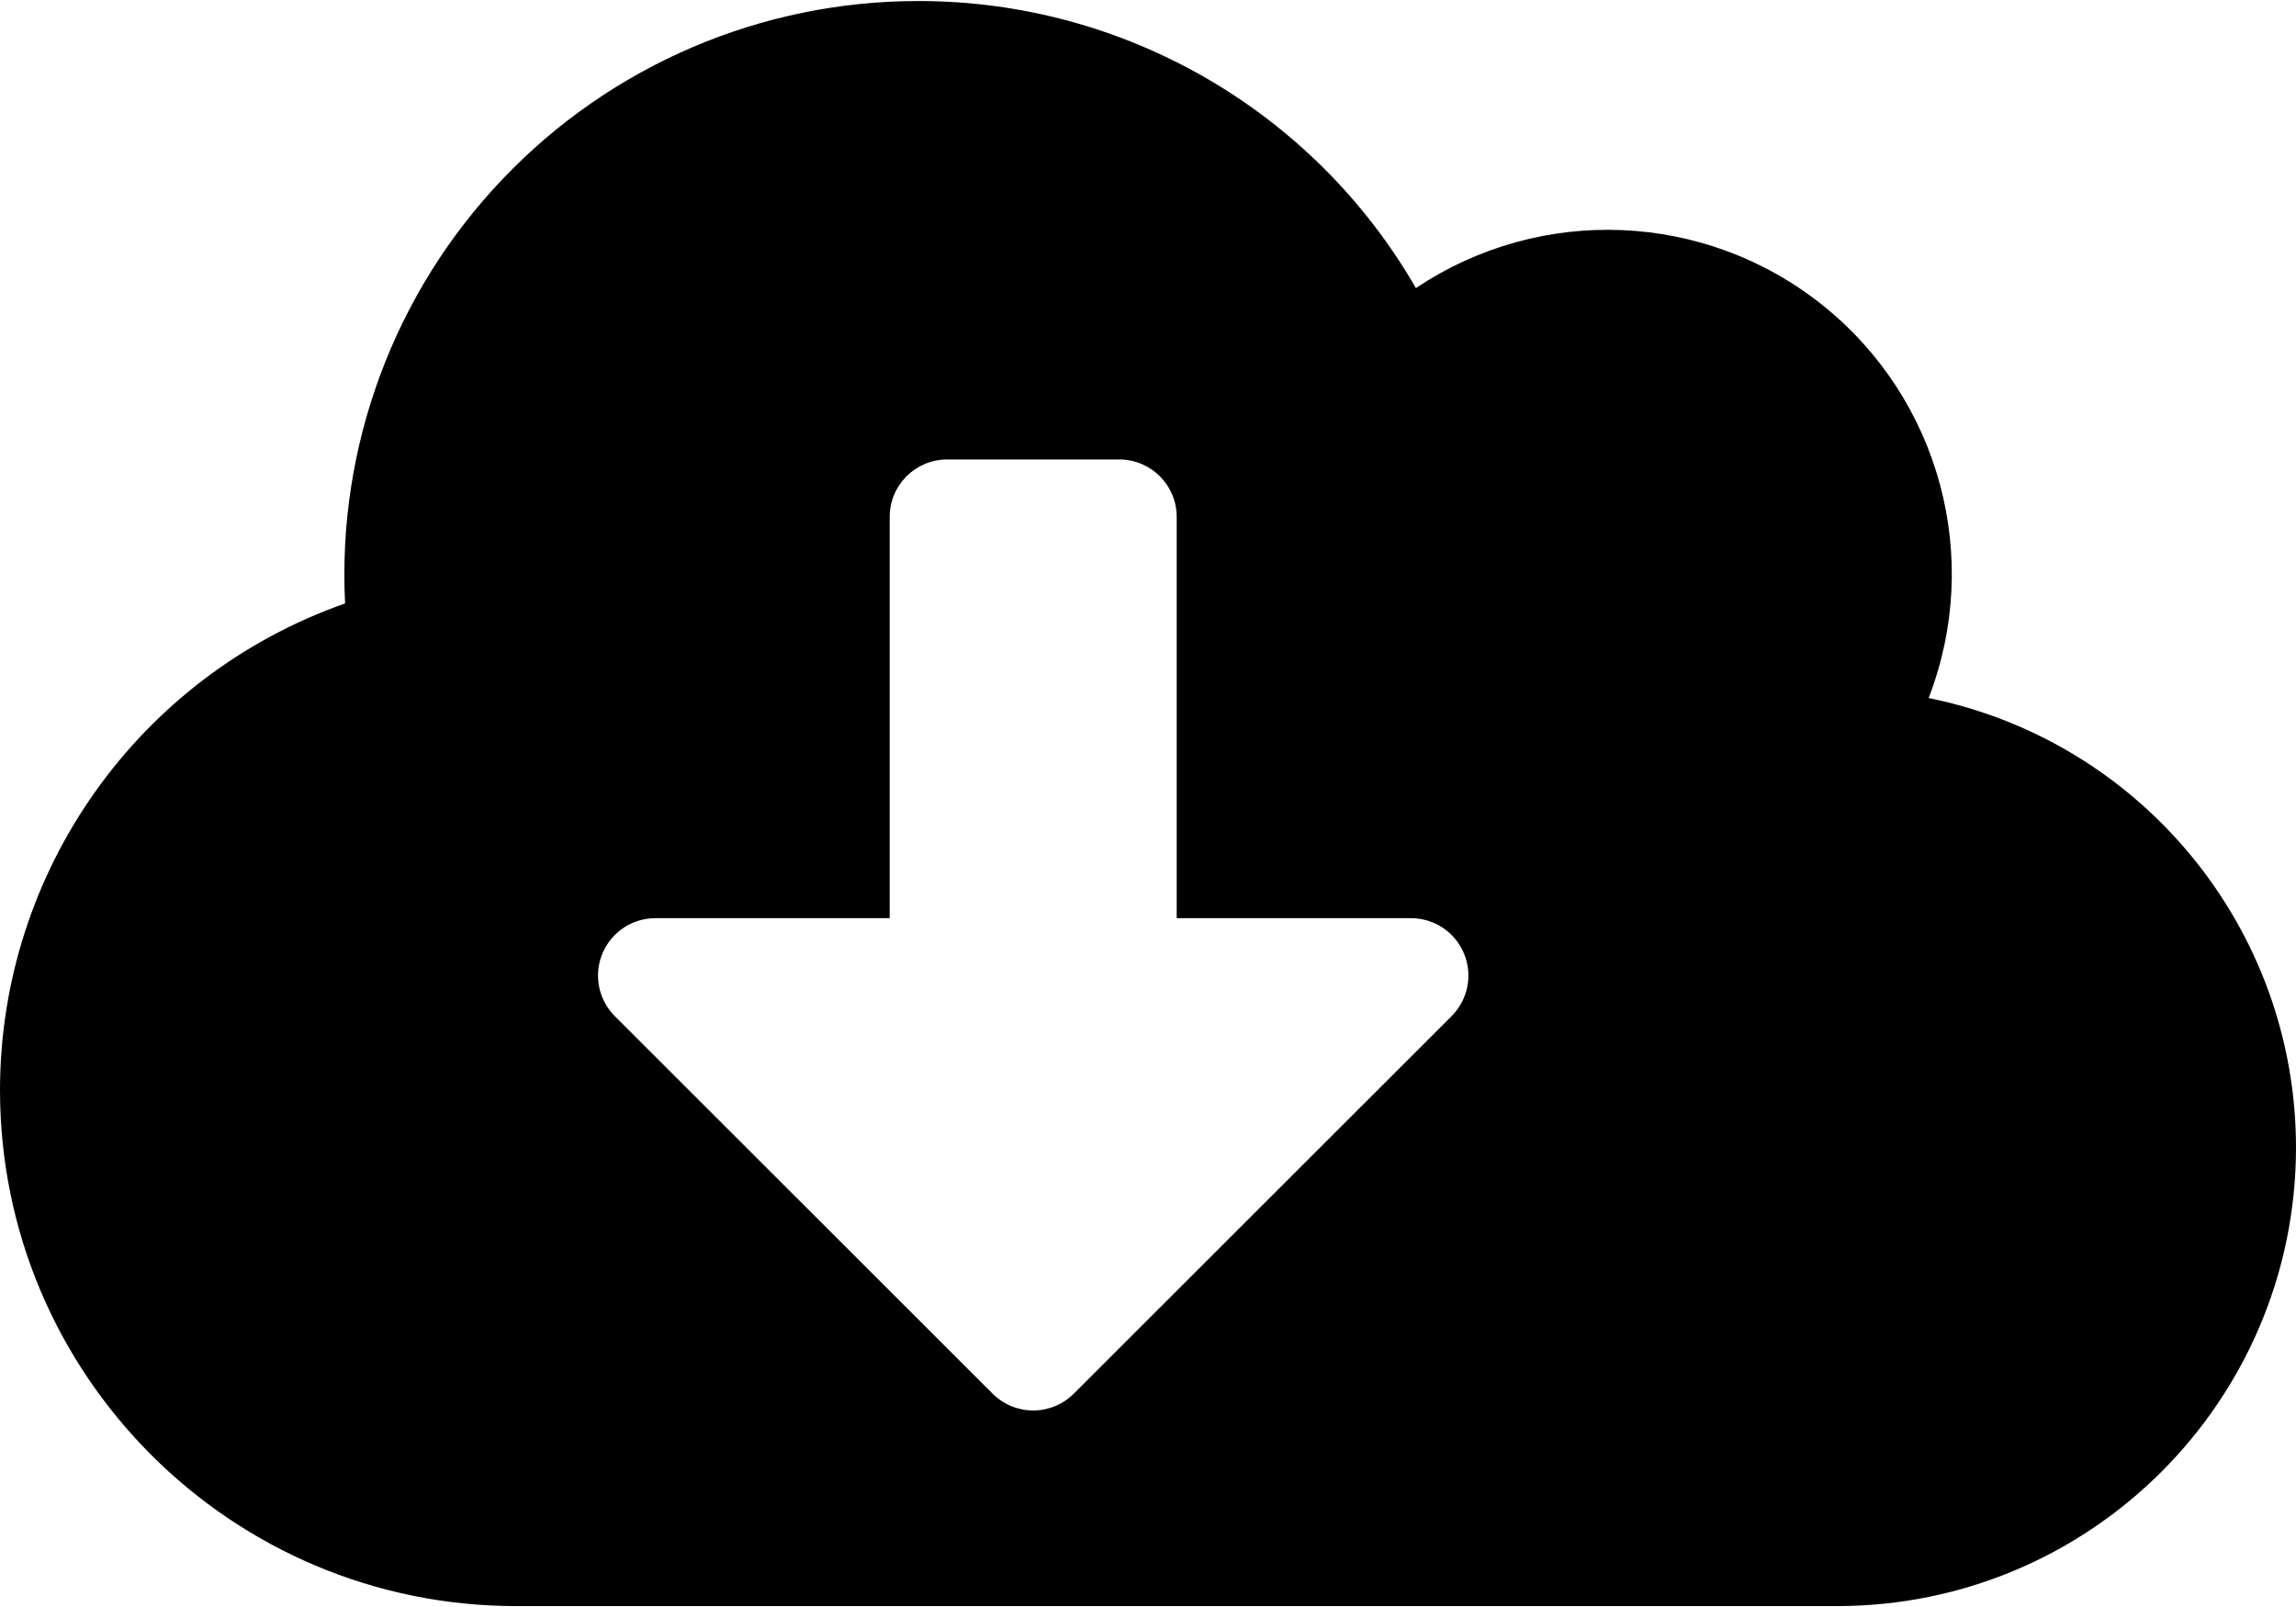
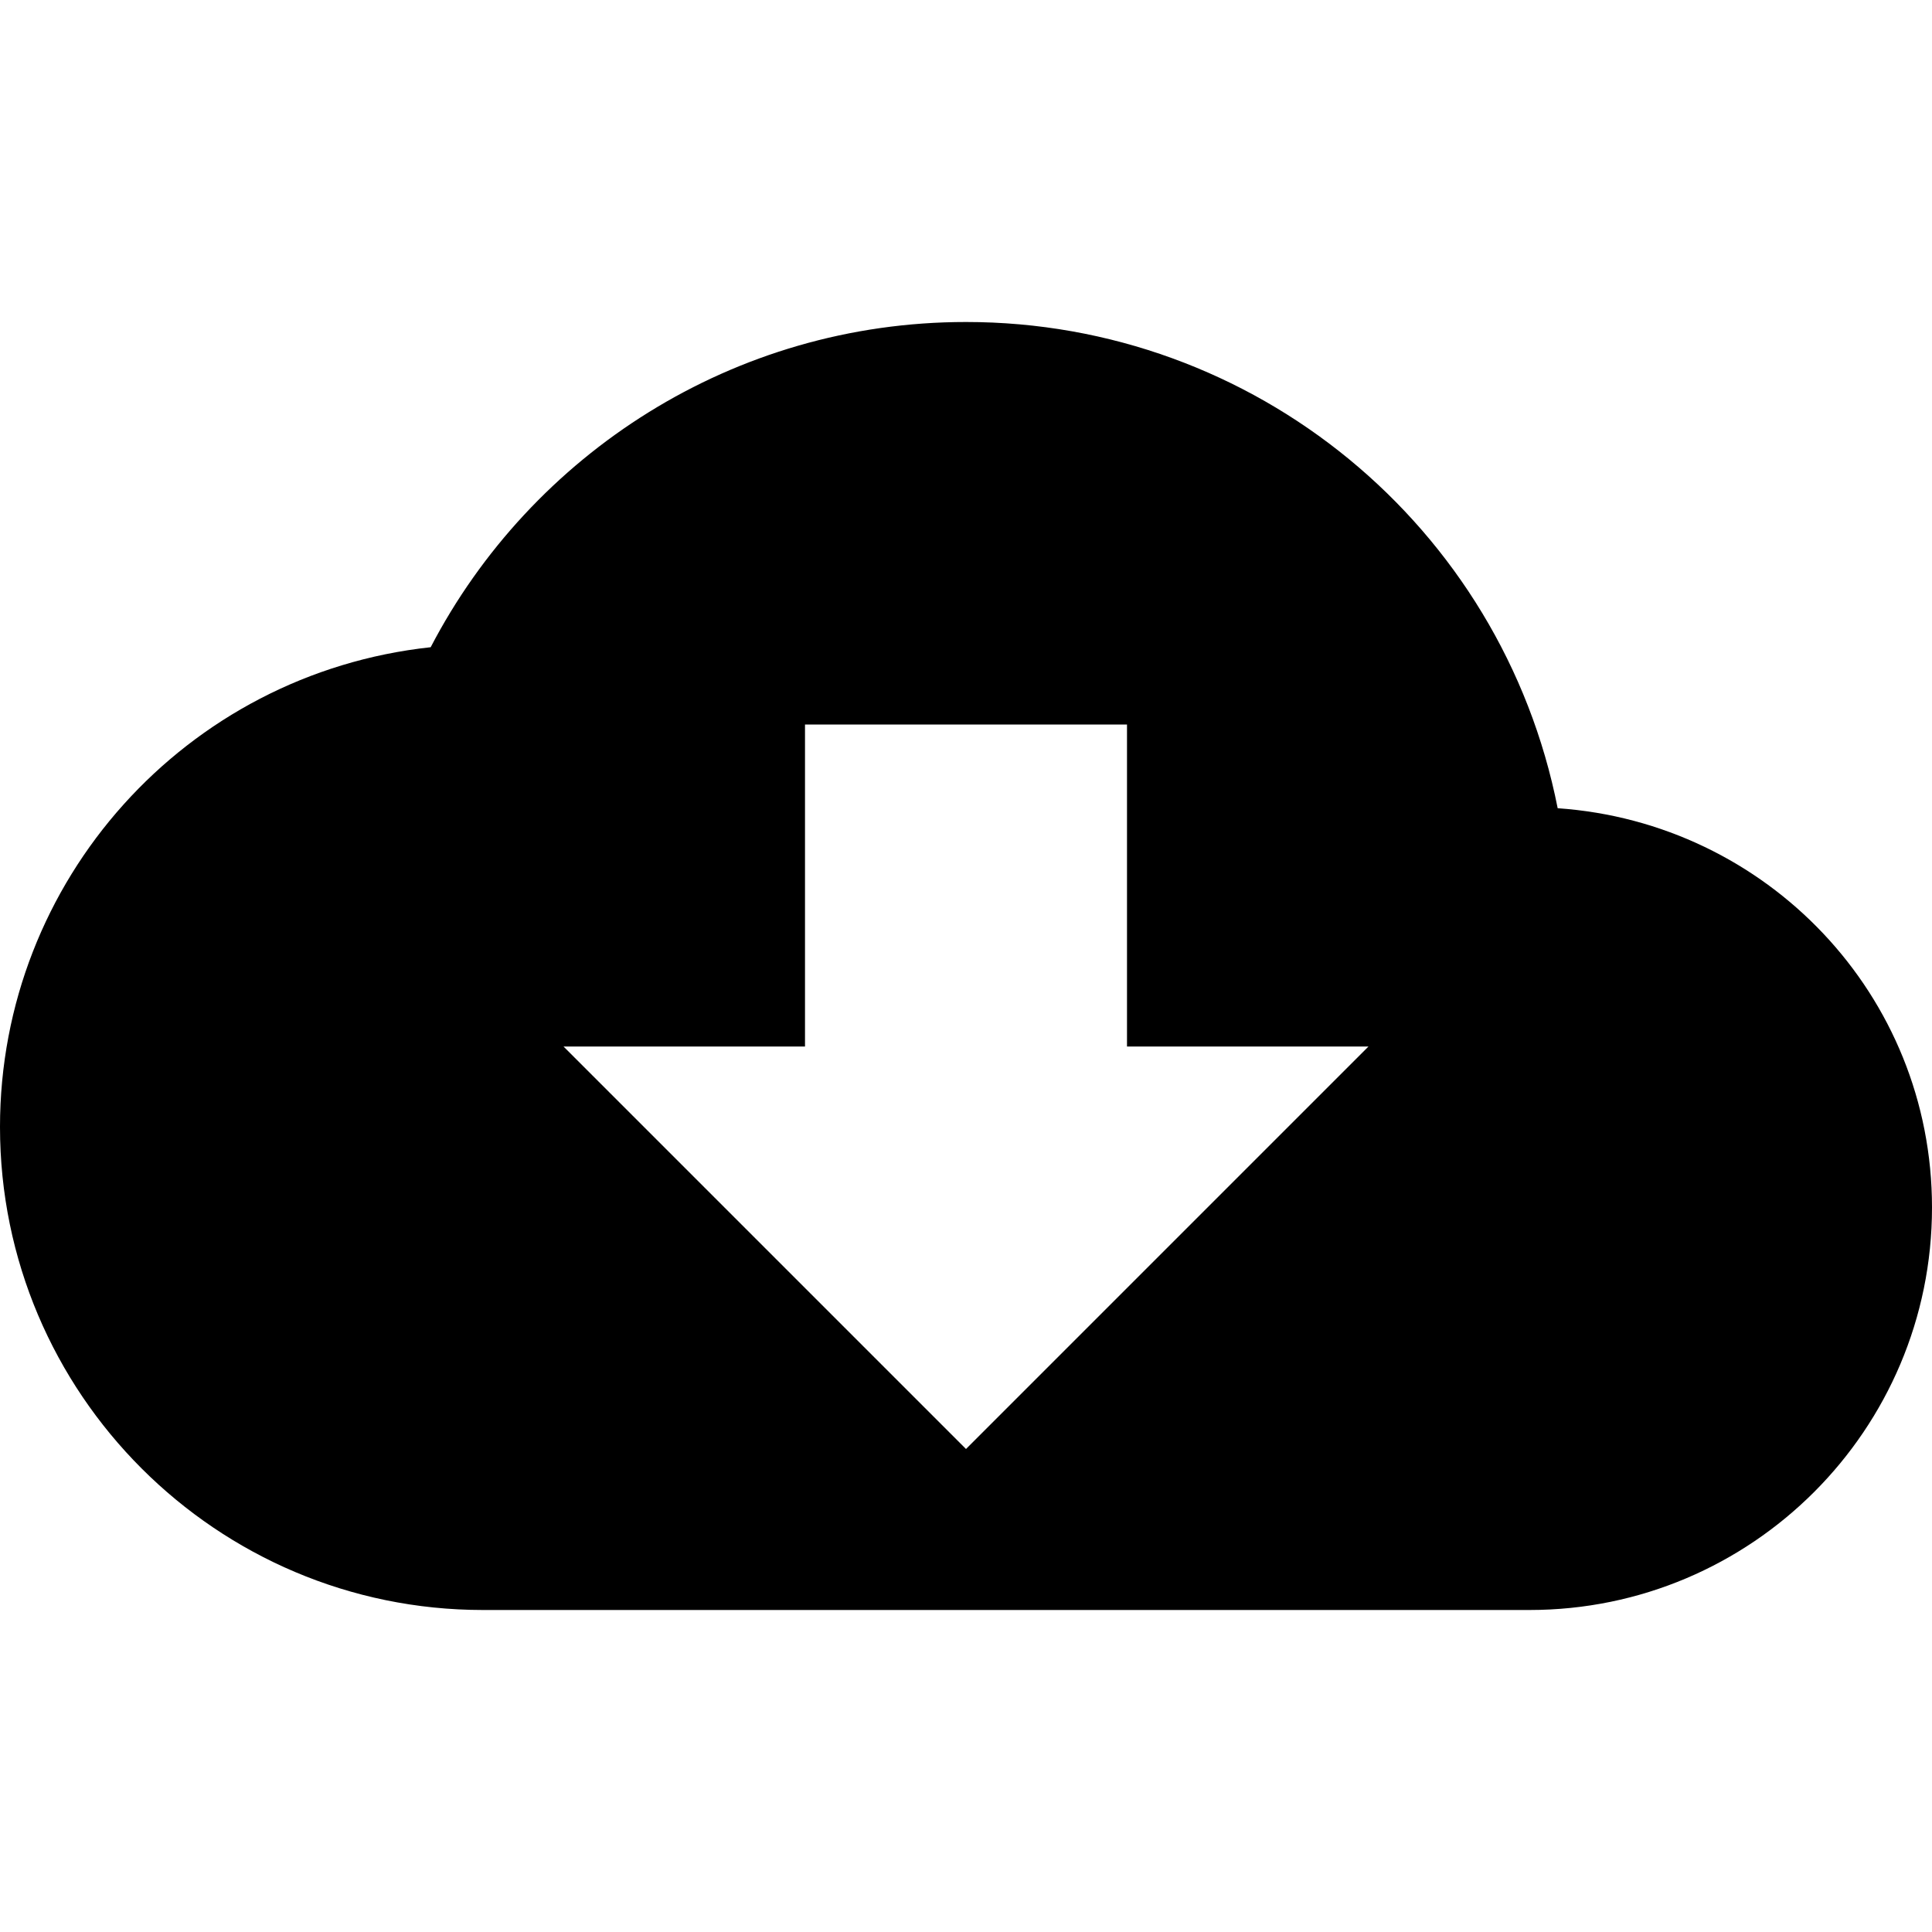
- <svg xmlns="http://www.w3.org/2000/svg" height="14" width="20">
-   <path d="M20 9.997a3.998 3.998 0 0 1-4 3.995H4.5A4.497 4.497 0 0 1 0 9.497a4.497 4.497 0 0 1 3.006-4.24A4.997 4.997 0 0 1 8 .009a4.999 4.999 0 0 1 4.334 2.501A2.998 2.998 0 0 1 16.8 6.081 3.998 3.998 0 0 1 20 9.997zm-7.707-1.998H10.25V4.503a.5.5 0 0 0-.5-.5h-1.5a.5.5 0 0 0-.5.5v3.496H5.707a.5.5 0 0 0-.353.852l3.292 3.29a.5.5 0 0 0 .708 0l3.292-3.29a.5.5 0 0 0-.353-.852z" />
+ <svg xmlns="http://www.w3.org/2000/svg" width="24" height="24">
+   <path d="M19.35 10.04A7.49 7.49 0 0 0 12 4C9.11 4 6.6 5.64 5.35 8.04A5.994 5.994 0 0 0 0 14c0 3.31 2.69 6 6 6h13c2.76 0 5-2.24 5-5 0-2.64-2.05-4.78-4.65-4.96zM17 13l-5 5-5-5h3V9h4v4h3z" />
</svg>
